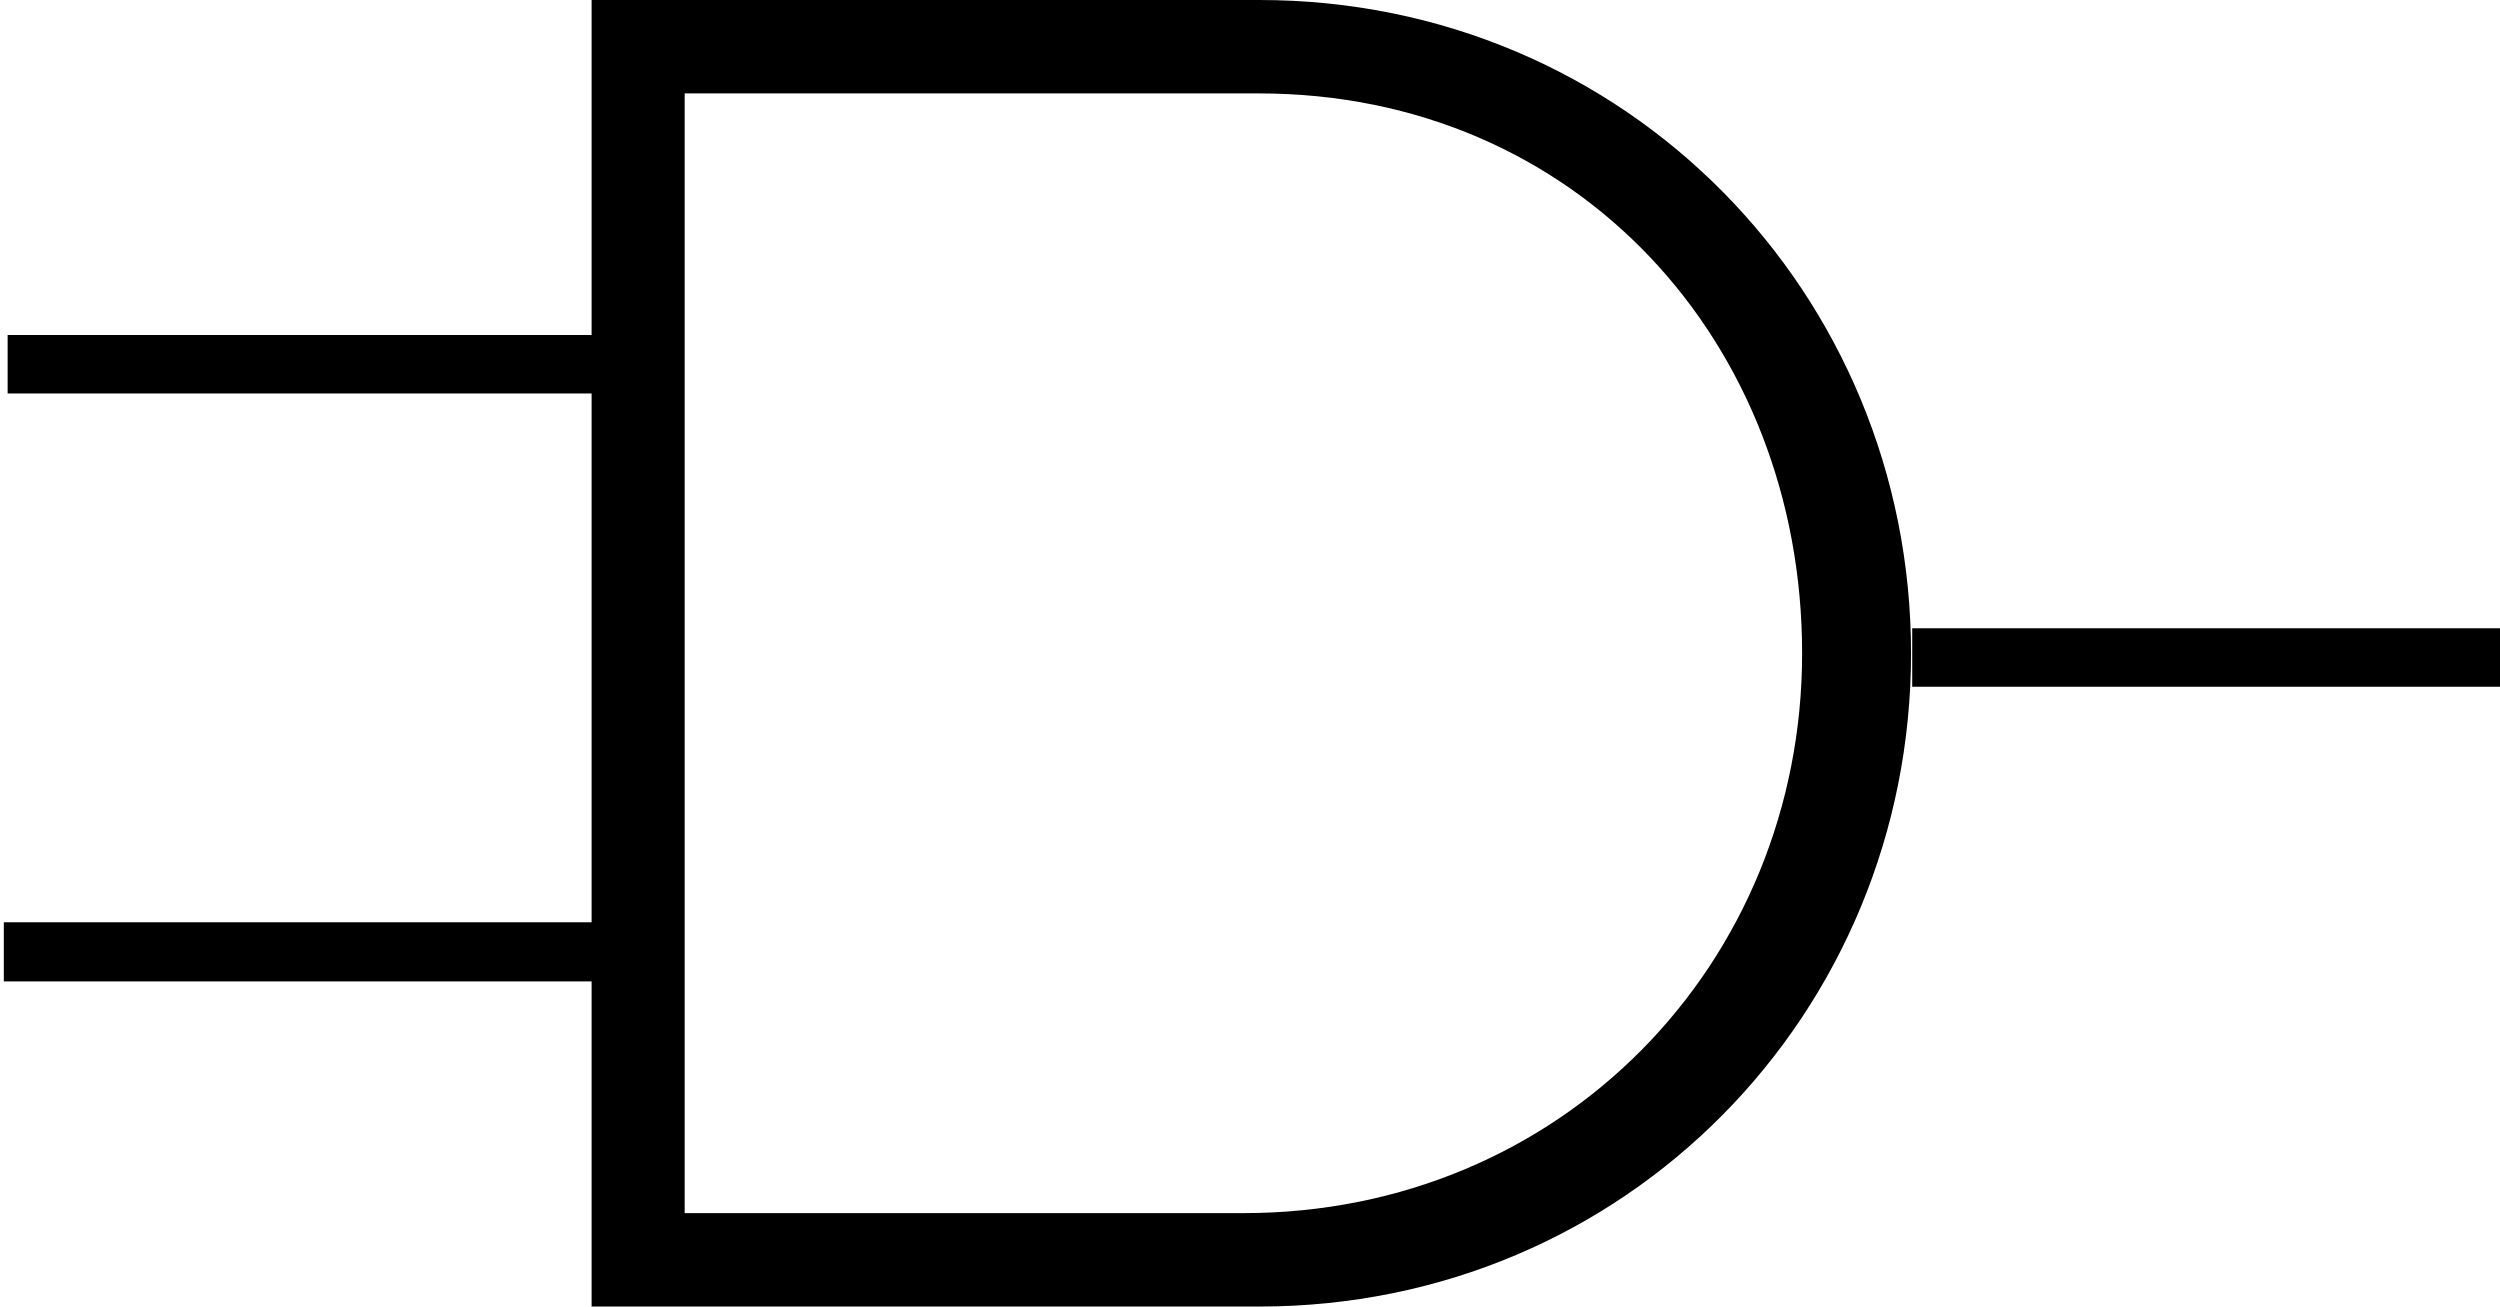
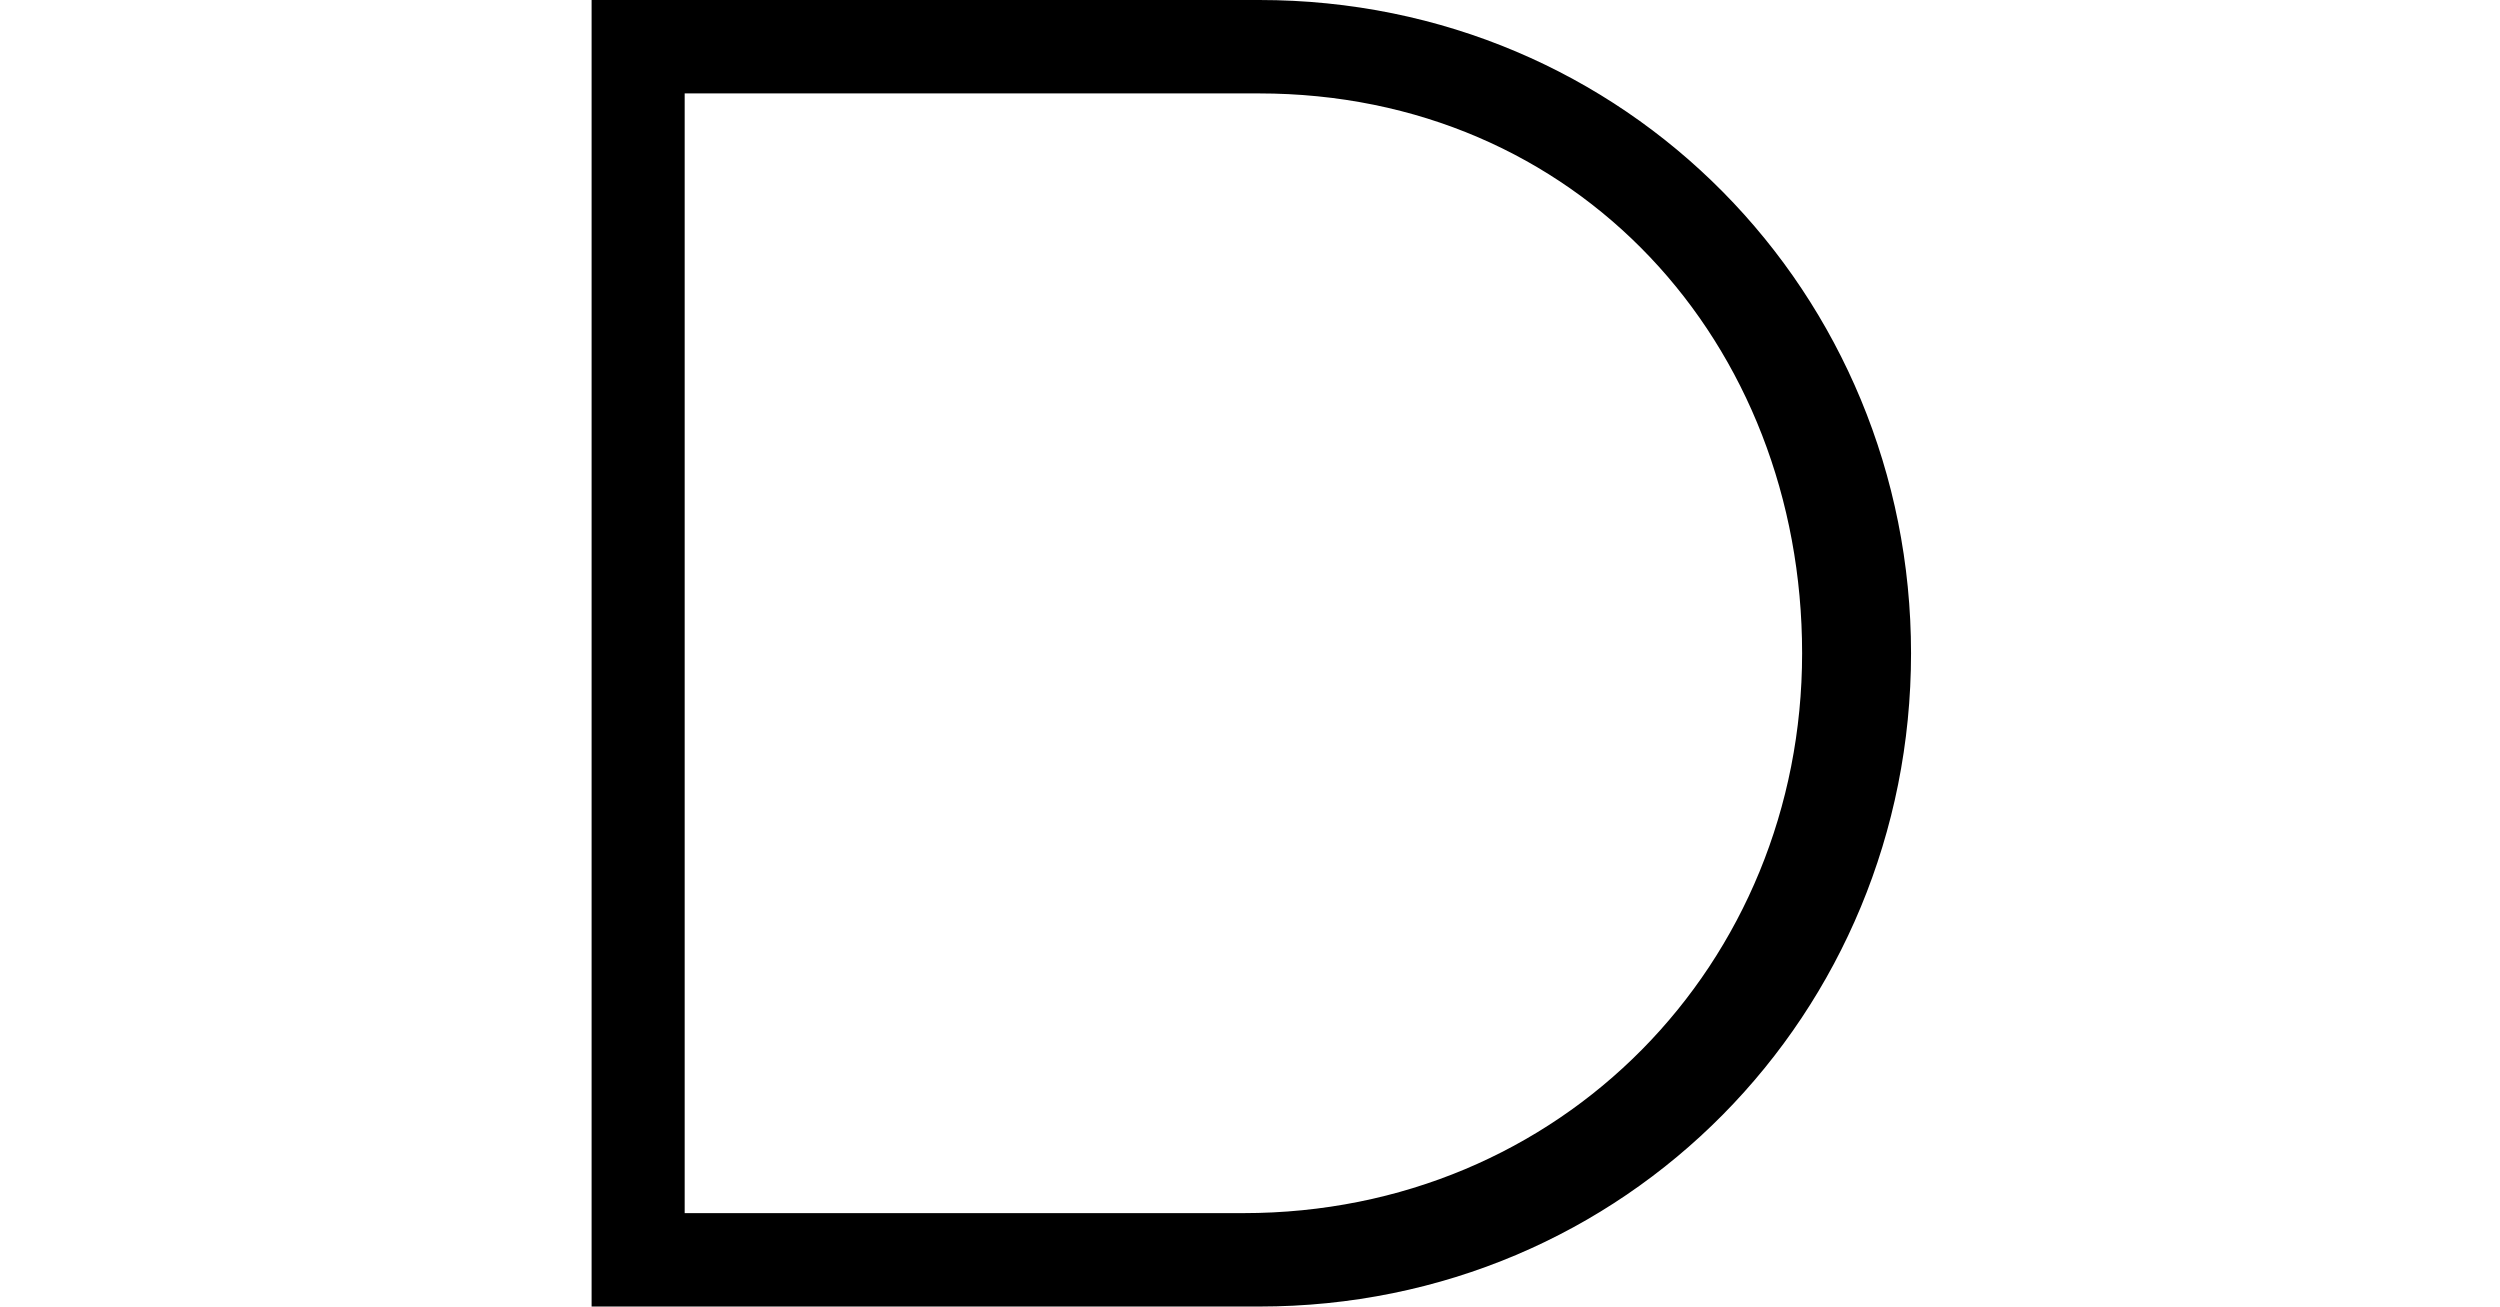
<svg xmlns="http://www.w3.org/2000/svg" width="105.107" height="54.931" class="two-input-AND" version="1">
  <style id="style8171">
    .s0{
        fill:none;
        stroke-linecap:butt;
        stroke-linejoin:miter;
        stroke-opacity:1;
        stroke-width:1.79;
        stroke:#000;
    }
  </style>
  <g id="layer1" transform="matrix(1.234375,0,0,1.37327,-12.15859,-6.866352)">
-     <path d="m 74.98,25.13 c 16.01,0 20.02,0 20.02,0" id="output-2-AND" class="gate-output" style="fill:none;stroke:#000000;stroke-width:1.79;stroke-linecap:butt;stroke-linejoin:miter;stroke-opacity:1">
+     <path d="m 74.98,25.13 c 16.01,0 20.02,0 20.02,0" id="output-2-AND" class="gate-output" aria-label="34.5" style="fill:none;stroke-width:1.79;stroke-linecap:butt;stroke-linejoin:miter;stroke-opacity:1">
    </path>
-     <path d="m 31,16.151 -20.89,0" id="input-A2-AND" class="gate-input" style="fill:none;stroke:#000000;stroke-width:1.79;stroke-linecap:butt;stroke-linejoin:miter;stroke-opacity:1">
+     <path d="m 31,16.151 -20.89,0" id="input-A2-AND" aria-label="22.2" class="gate-input" style="fill:none;stroke-width:1.79;stroke-linecap:butt;stroke-linejoin:miter;stroke-opacity:1">
    </path>
-     <path d="m 32,34.141 -22.02,0" class="gate-input" id="input-B2-AND" style="fill:none;stroke:#000000;stroke-width:1.81;stroke-linecap:butt;stroke-linejoin:miter;stroke-opacity:1">
+     <path d="m 32,34.141 -22.02,0" class="gate-input" id="input-B2-AND" aria-label="47" style="fill:none;stroke-width:1.81;stroke-linecap:butt;stroke-linejoin:miter;stroke-opacity:1">
    </path>
    <path d="m 30,5 0,1.43 0,37.14 0,1.43 1.59,0 21.15,0 c 12.51,0 22.2,-9 22.2,-20 0,-11 -9.69,-20 -22.2,-20 0,0 0,0 -21.15,0 L 30,5 Z m 3.17,2.86 c 8.86,0 14.5,0 16.92,0 1.32,0 1.98,0 2.31,0 0.17,0 0.26,0 0.3,0 0.02,0 0.03,0 0.03,0 10.84,0 18.5,7.64 18.5,17.14 0,9.5 -8.2,17.14 -19.03,17.14 l -19.03,0 0,-34.29 z" id="two-AND" style="font-style:normal;font-variant:normal;font-weight:normal;font-stretch:normal;font-size:medium;line-height:normal;font-family:'Bitstream Vera Sans';text-indent:0;text-align:start;text-decoration:none;text-decoration-line:none;letter-spacing:normal;word-spacing:normal;text-transform:none;direction:ltr;block-progression:tb;writing-mode:lr-tb;text-anchor:start;visibility:visible;fill:#000000;fill-opacity:1;marker:none">
    </path>
+     <rect x="30" y="6" width="43" height="43" fill="transparent" />
  </g>
</svg>
